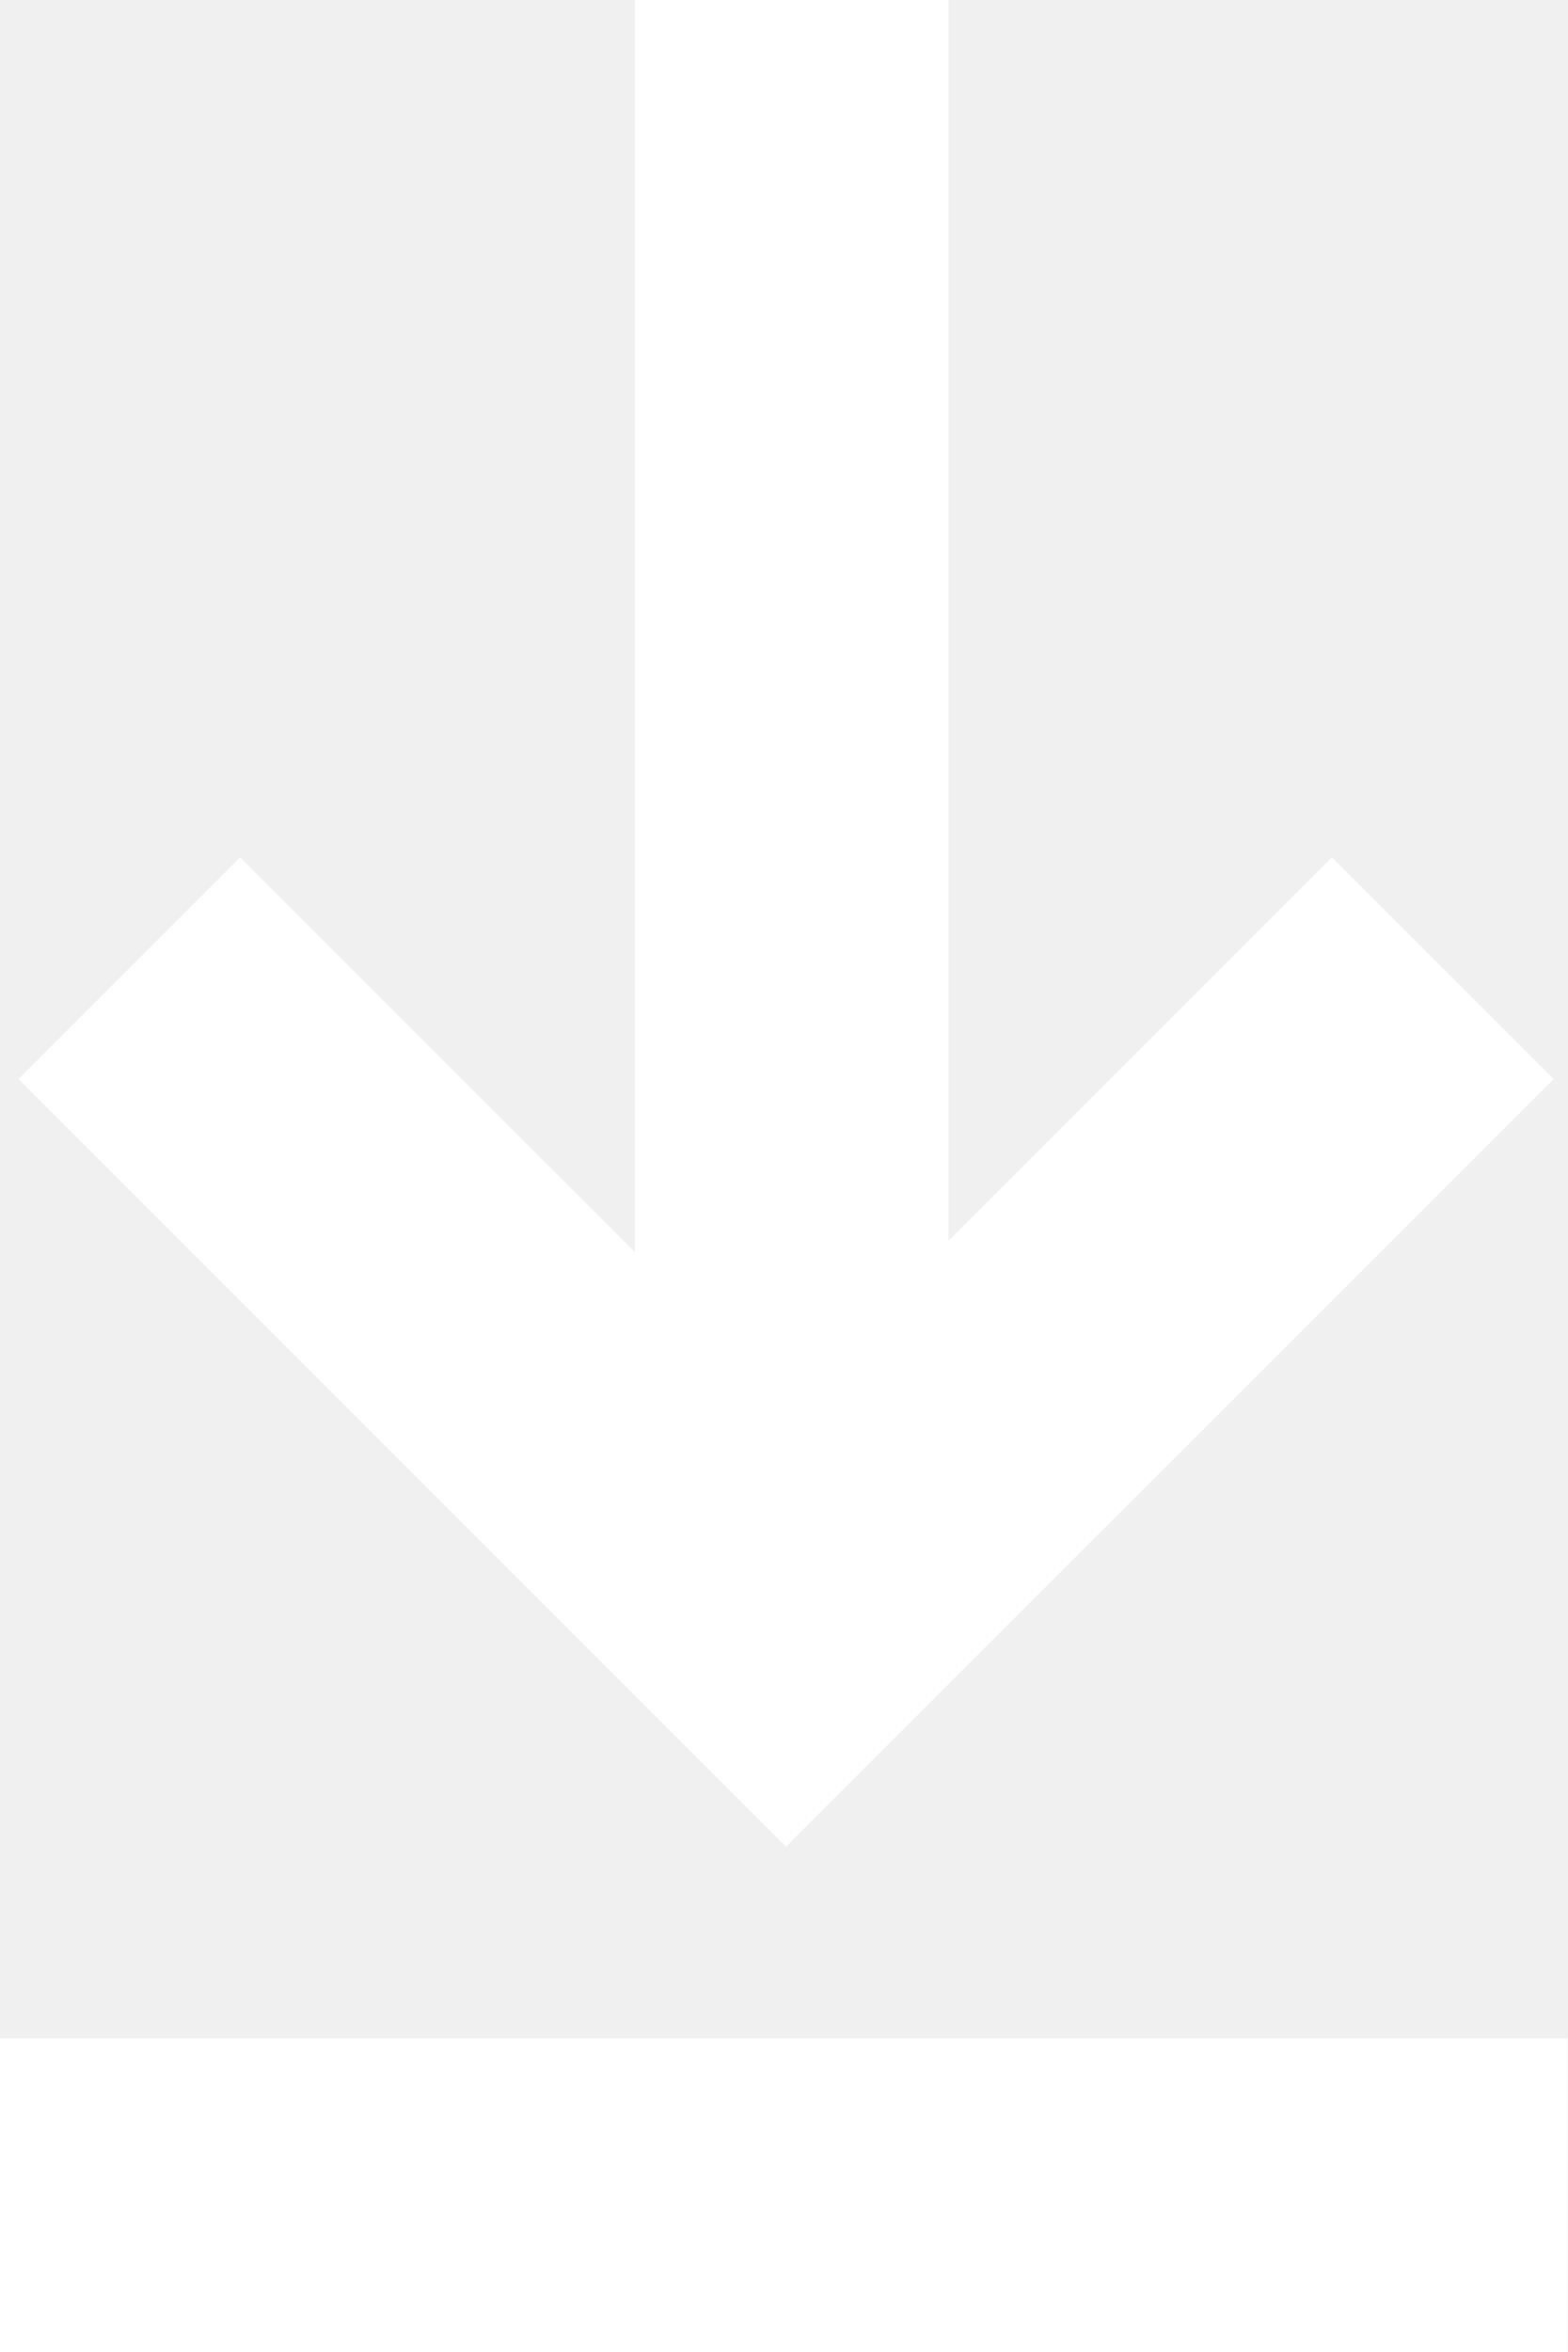
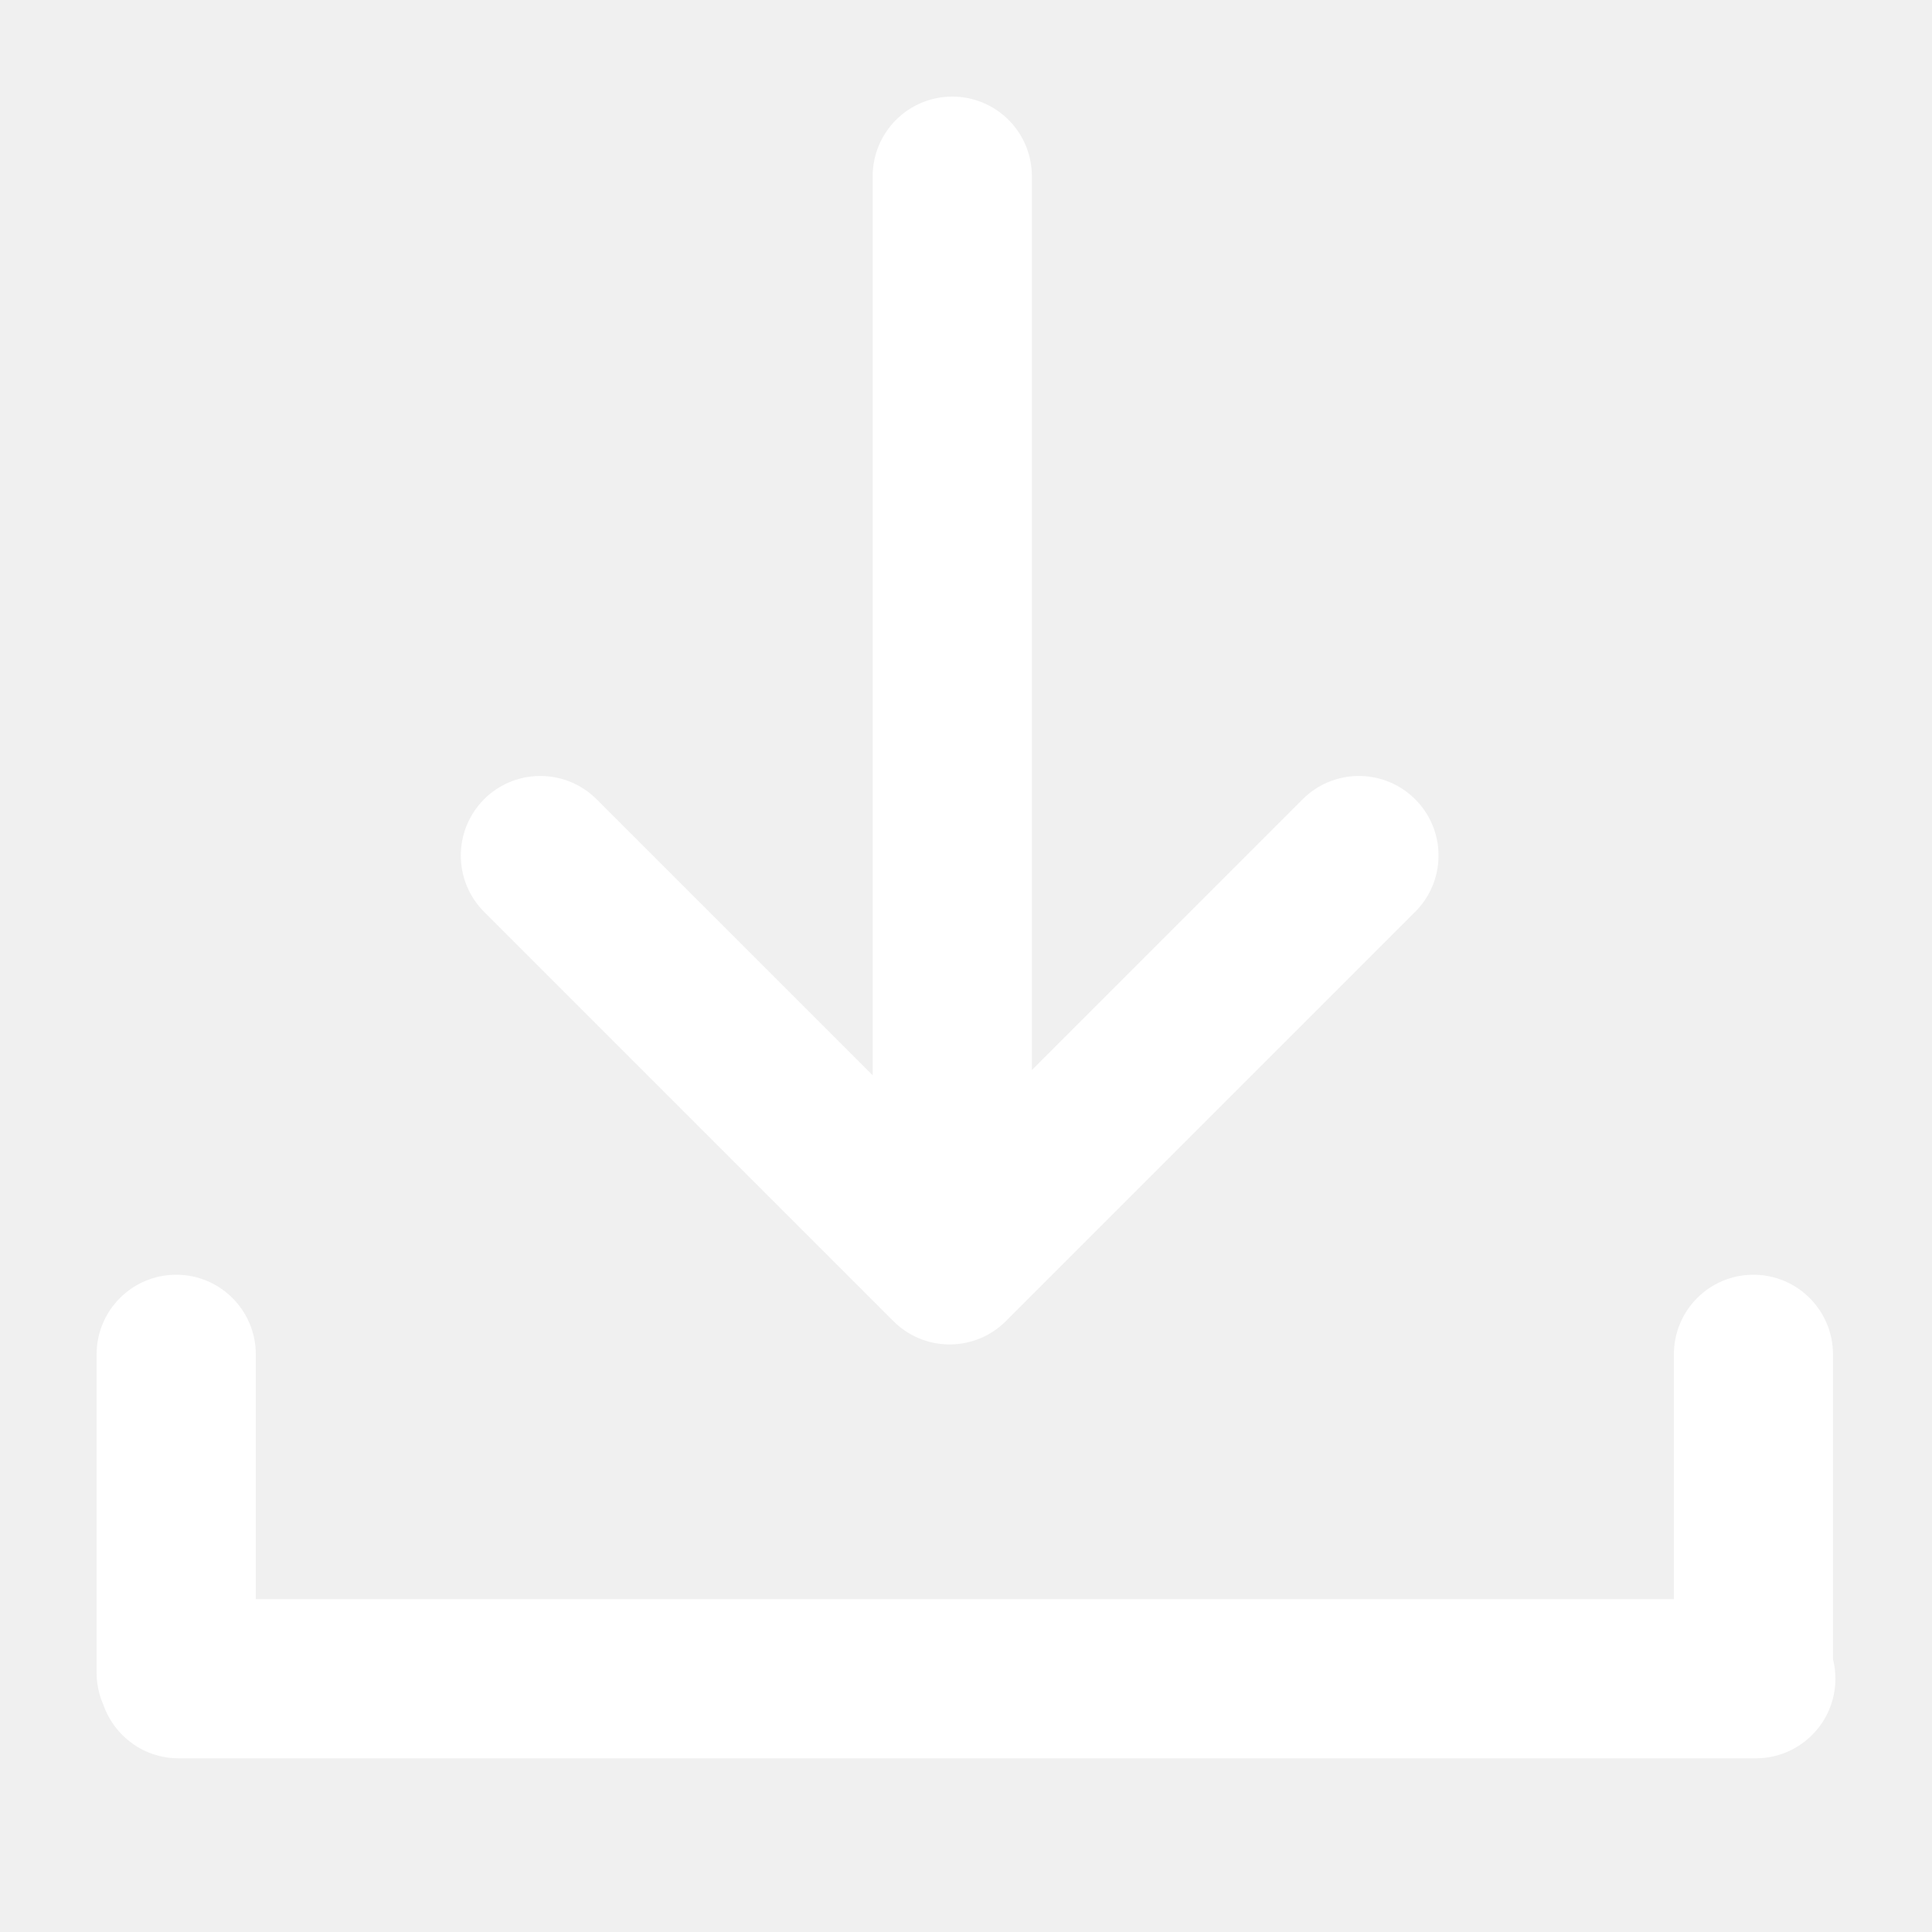
- <svg xmlns="http://www.w3.org/2000/svg" width="10" height="15" viewBox="0 0 10 15" fill="none">
-   <path d="M4.05 7.985V0H6.05V7.914L8.496 5.468L9.911 6.882L5.014 11.778L0.118 6.882L1.532 5.468L4.05 7.985Z" fill="white" />
-   <path d="M0 13L10 13V15L0 15V13Z" fill="white" />
+ <svg xmlns="http://www.w3.org/2000/svg" width="20" height="20" viewBox="0 0 20 20" fill="none">
+   <path d="M9.272 13.699L9.248 13.676L5.011 9.439C4.69 9.117 4.69 8.596 5.011 8.274C5.325 7.96 5.829 7.953 6.152 8.251L6.176 8.274L9.034 11.132V1.824C9.034 1.369 9.403 1 9.858 1C10.302 1 10.664 1.351 10.681 1.791L10.682 1.824V11.077L13.485 8.274C13.799 7.96 14.303 7.953 14.626 8.251L14.65 8.274C14.964 8.588 14.972 9.092 14.673 9.415L14.65 9.439L10.413 13.676C10.099 13.99 9.595 13.998 9.272 13.699ZM19 17.378C19 17.833 18.631 18.202 18.176 18.202H1.849C1.394 18.202 1.025 17.833 1.025 17.378C1.025 16.923 1.394 16.554 1.849 16.554H18.176C18.631 16.554 19 16.923 19 17.378ZM1.824 18.139C1.369 18.139 1 17.77 1 17.315V14.02C1 13.565 1.369 13.196 1.824 13.196C2.279 13.196 2.648 13.565 2.648 14.02V17.315C2.648 17.77 2.279 18.139 1.824 18.139ZM18.151 18.139C17.696 18.139 17.328 17.77 17.328 17.315V14.02C17.328 13.565 17.696 13.196 18.151 13.196C18.606 13.196 18.975 13.565 18.975 14.02V17.315C18.975 17.77 18.606 18.139 18.151 18.139Z" fill="white" />
</svg>
